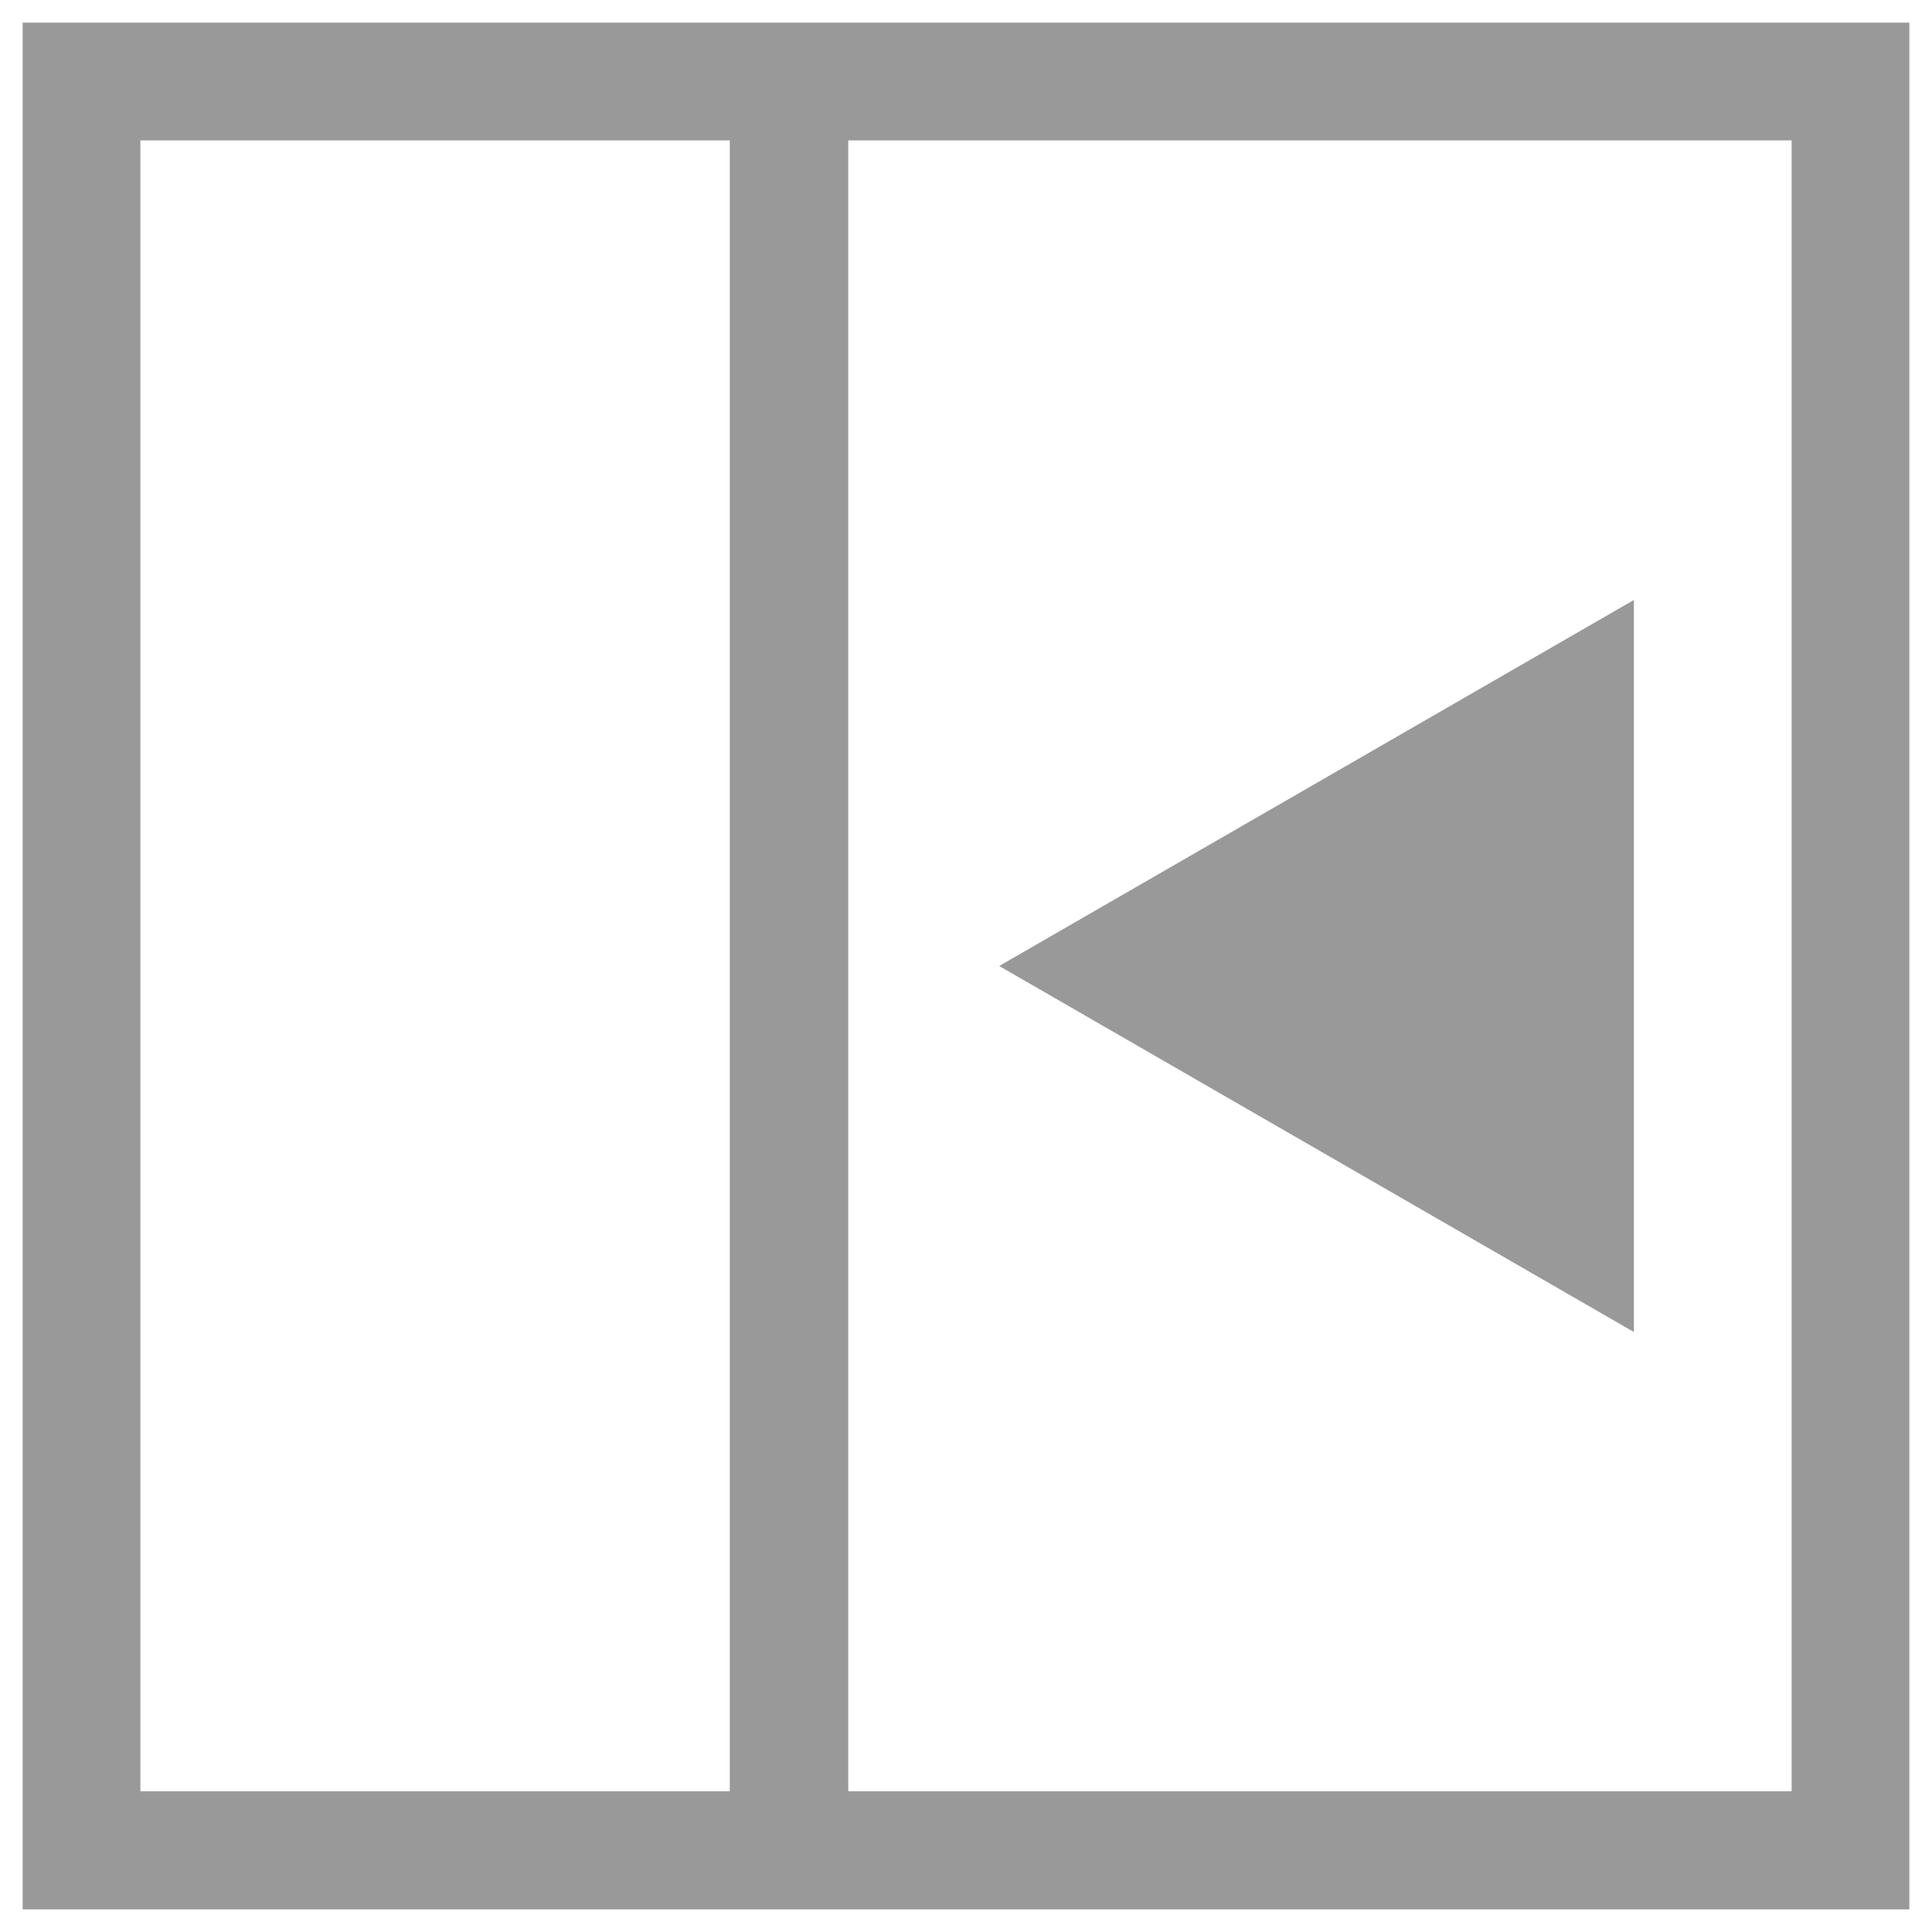
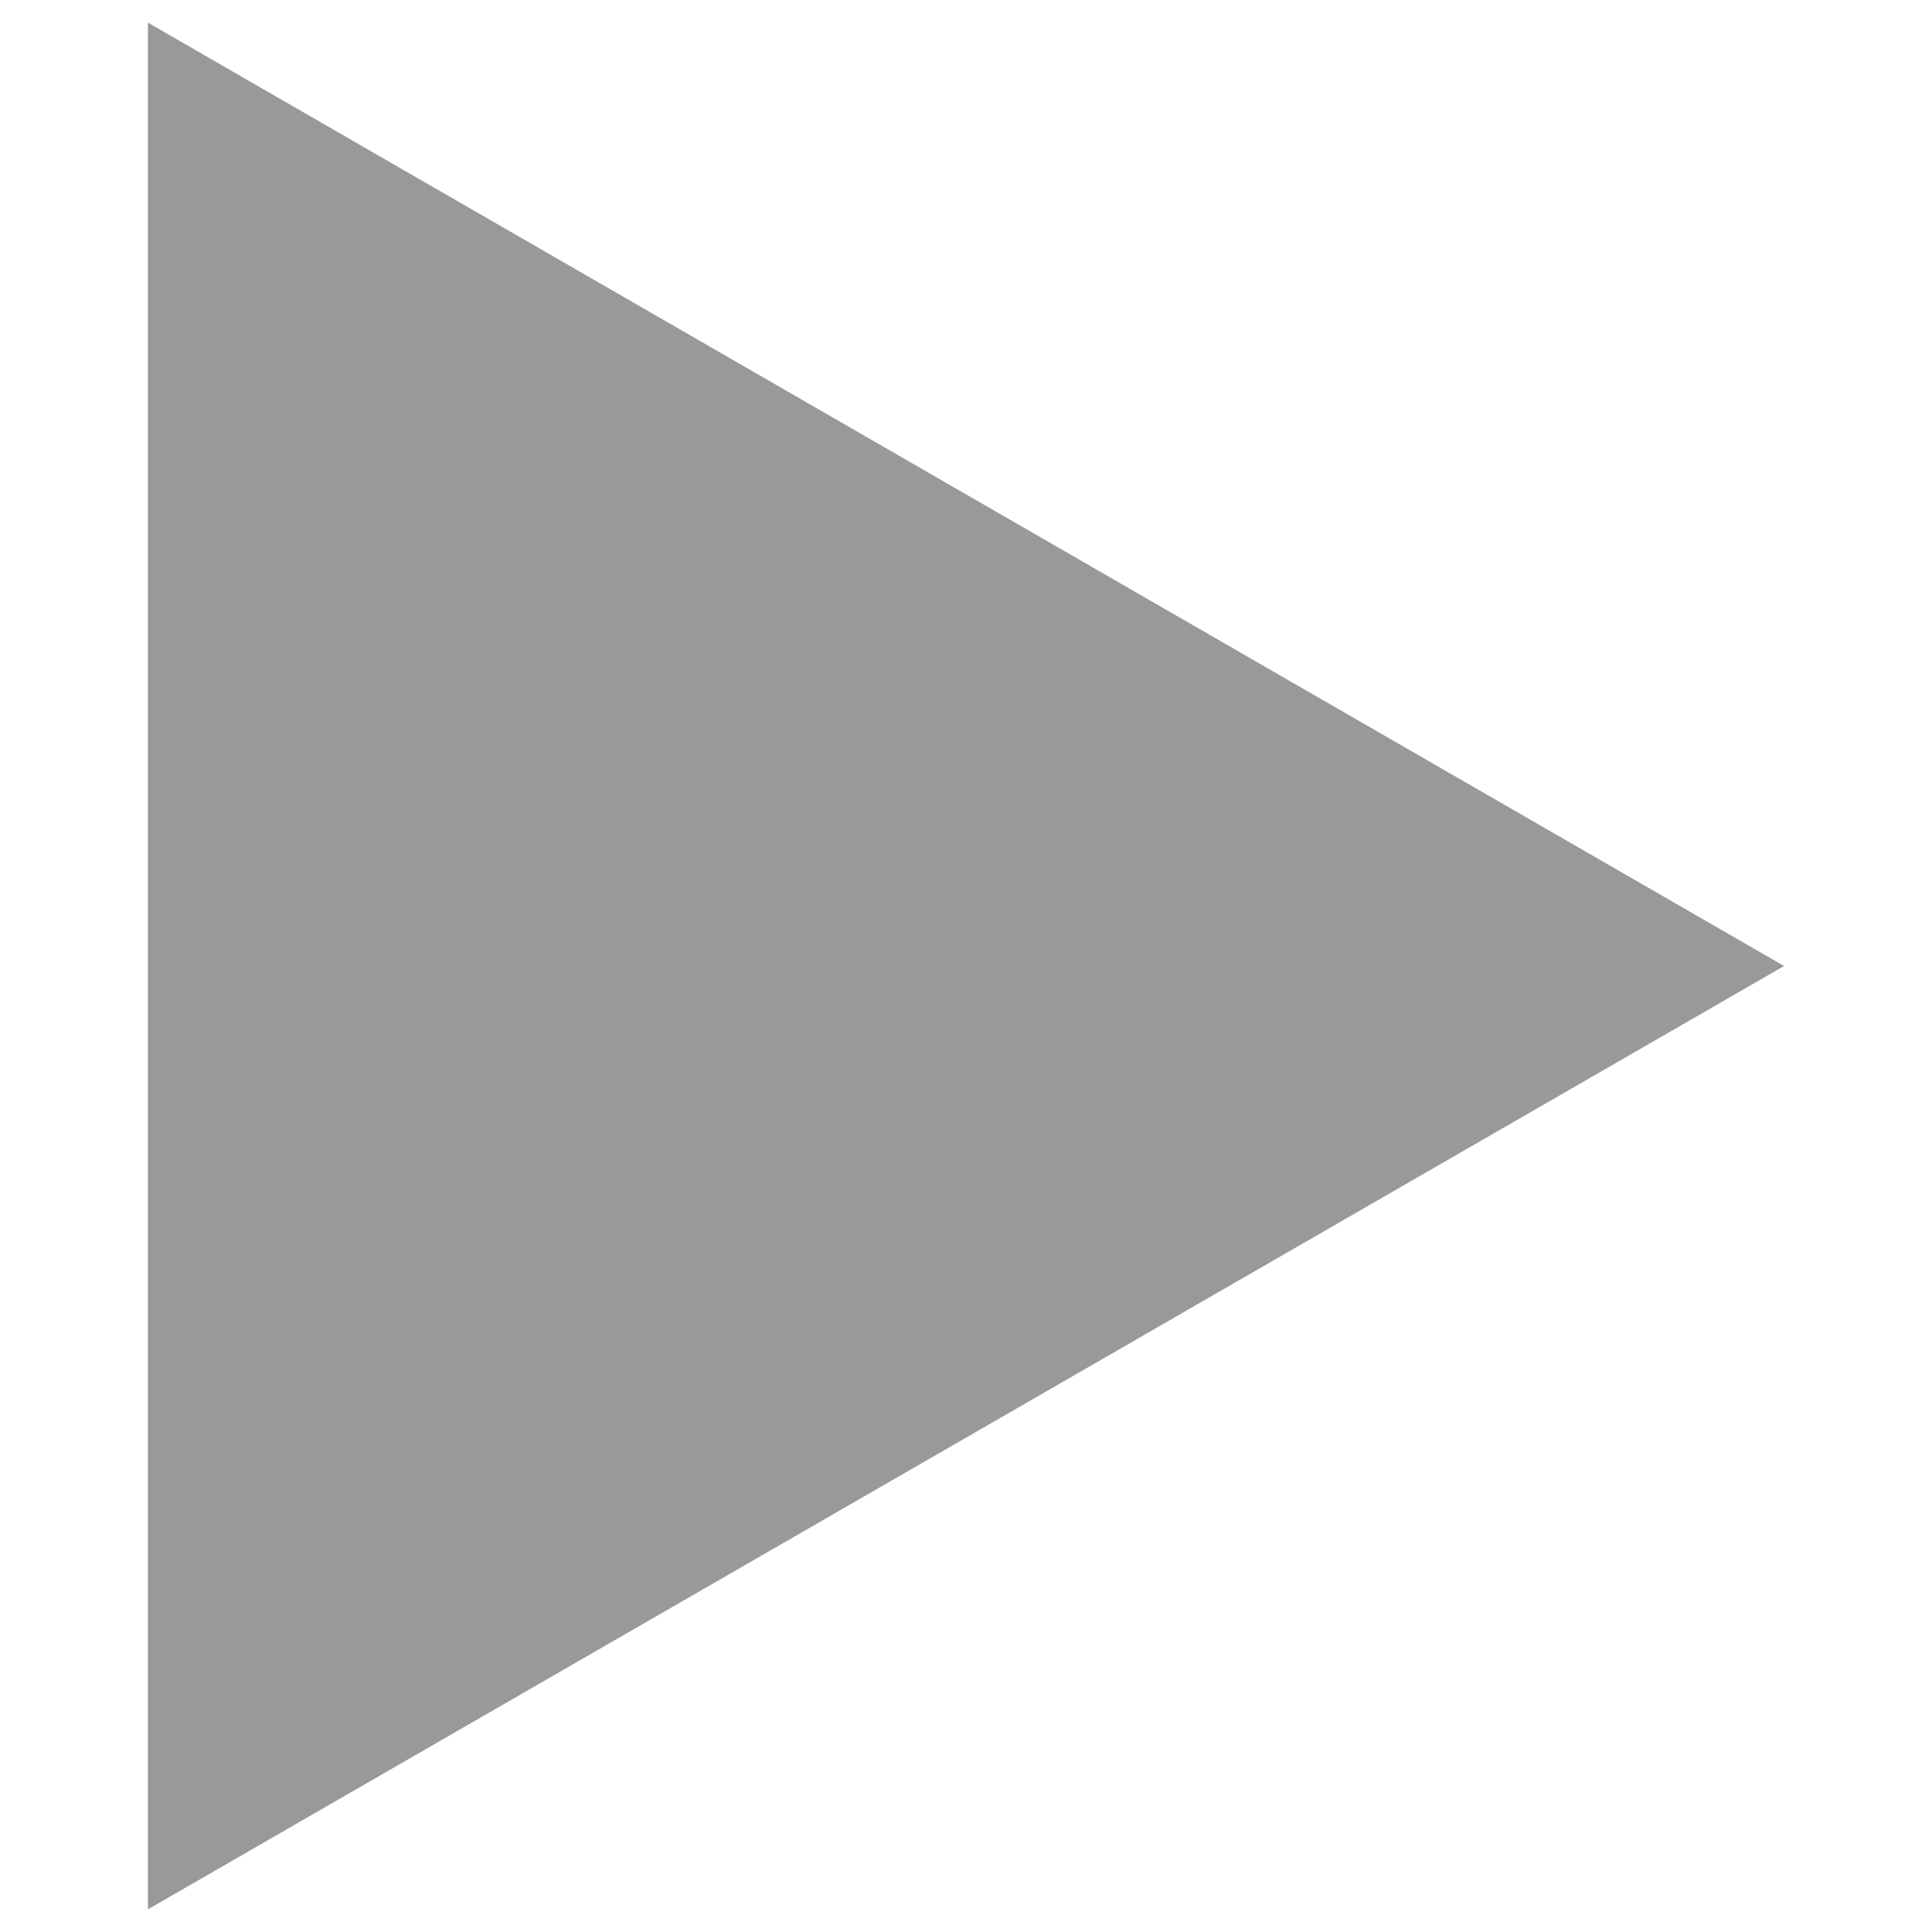
<svg xmlns="http://www.w3.org/2000/svg" version="1.1" id="Layer_1" x="0px" y="0px" viewBox="0 0 512 512" style="enable-background:new 0 0 512 512;" xml:space="preserve">
  <style type="text/css">
	.st0{fill:#999999;}
</style>
-   <g>
-     <path class="st0" d="M506,506H6V6h500V506z M474.8,37.2h-250v437.5h250V37.2z M193.5,37.2H37.2v437.5h156.2V37.2z" />
-     <polygon class="st0" points="264.8,256 433,159 433,353  " />
-   </g>
+   <polygon class="st0" points="472.8,256 39.2,506 39.2,6 " />
</svg>
